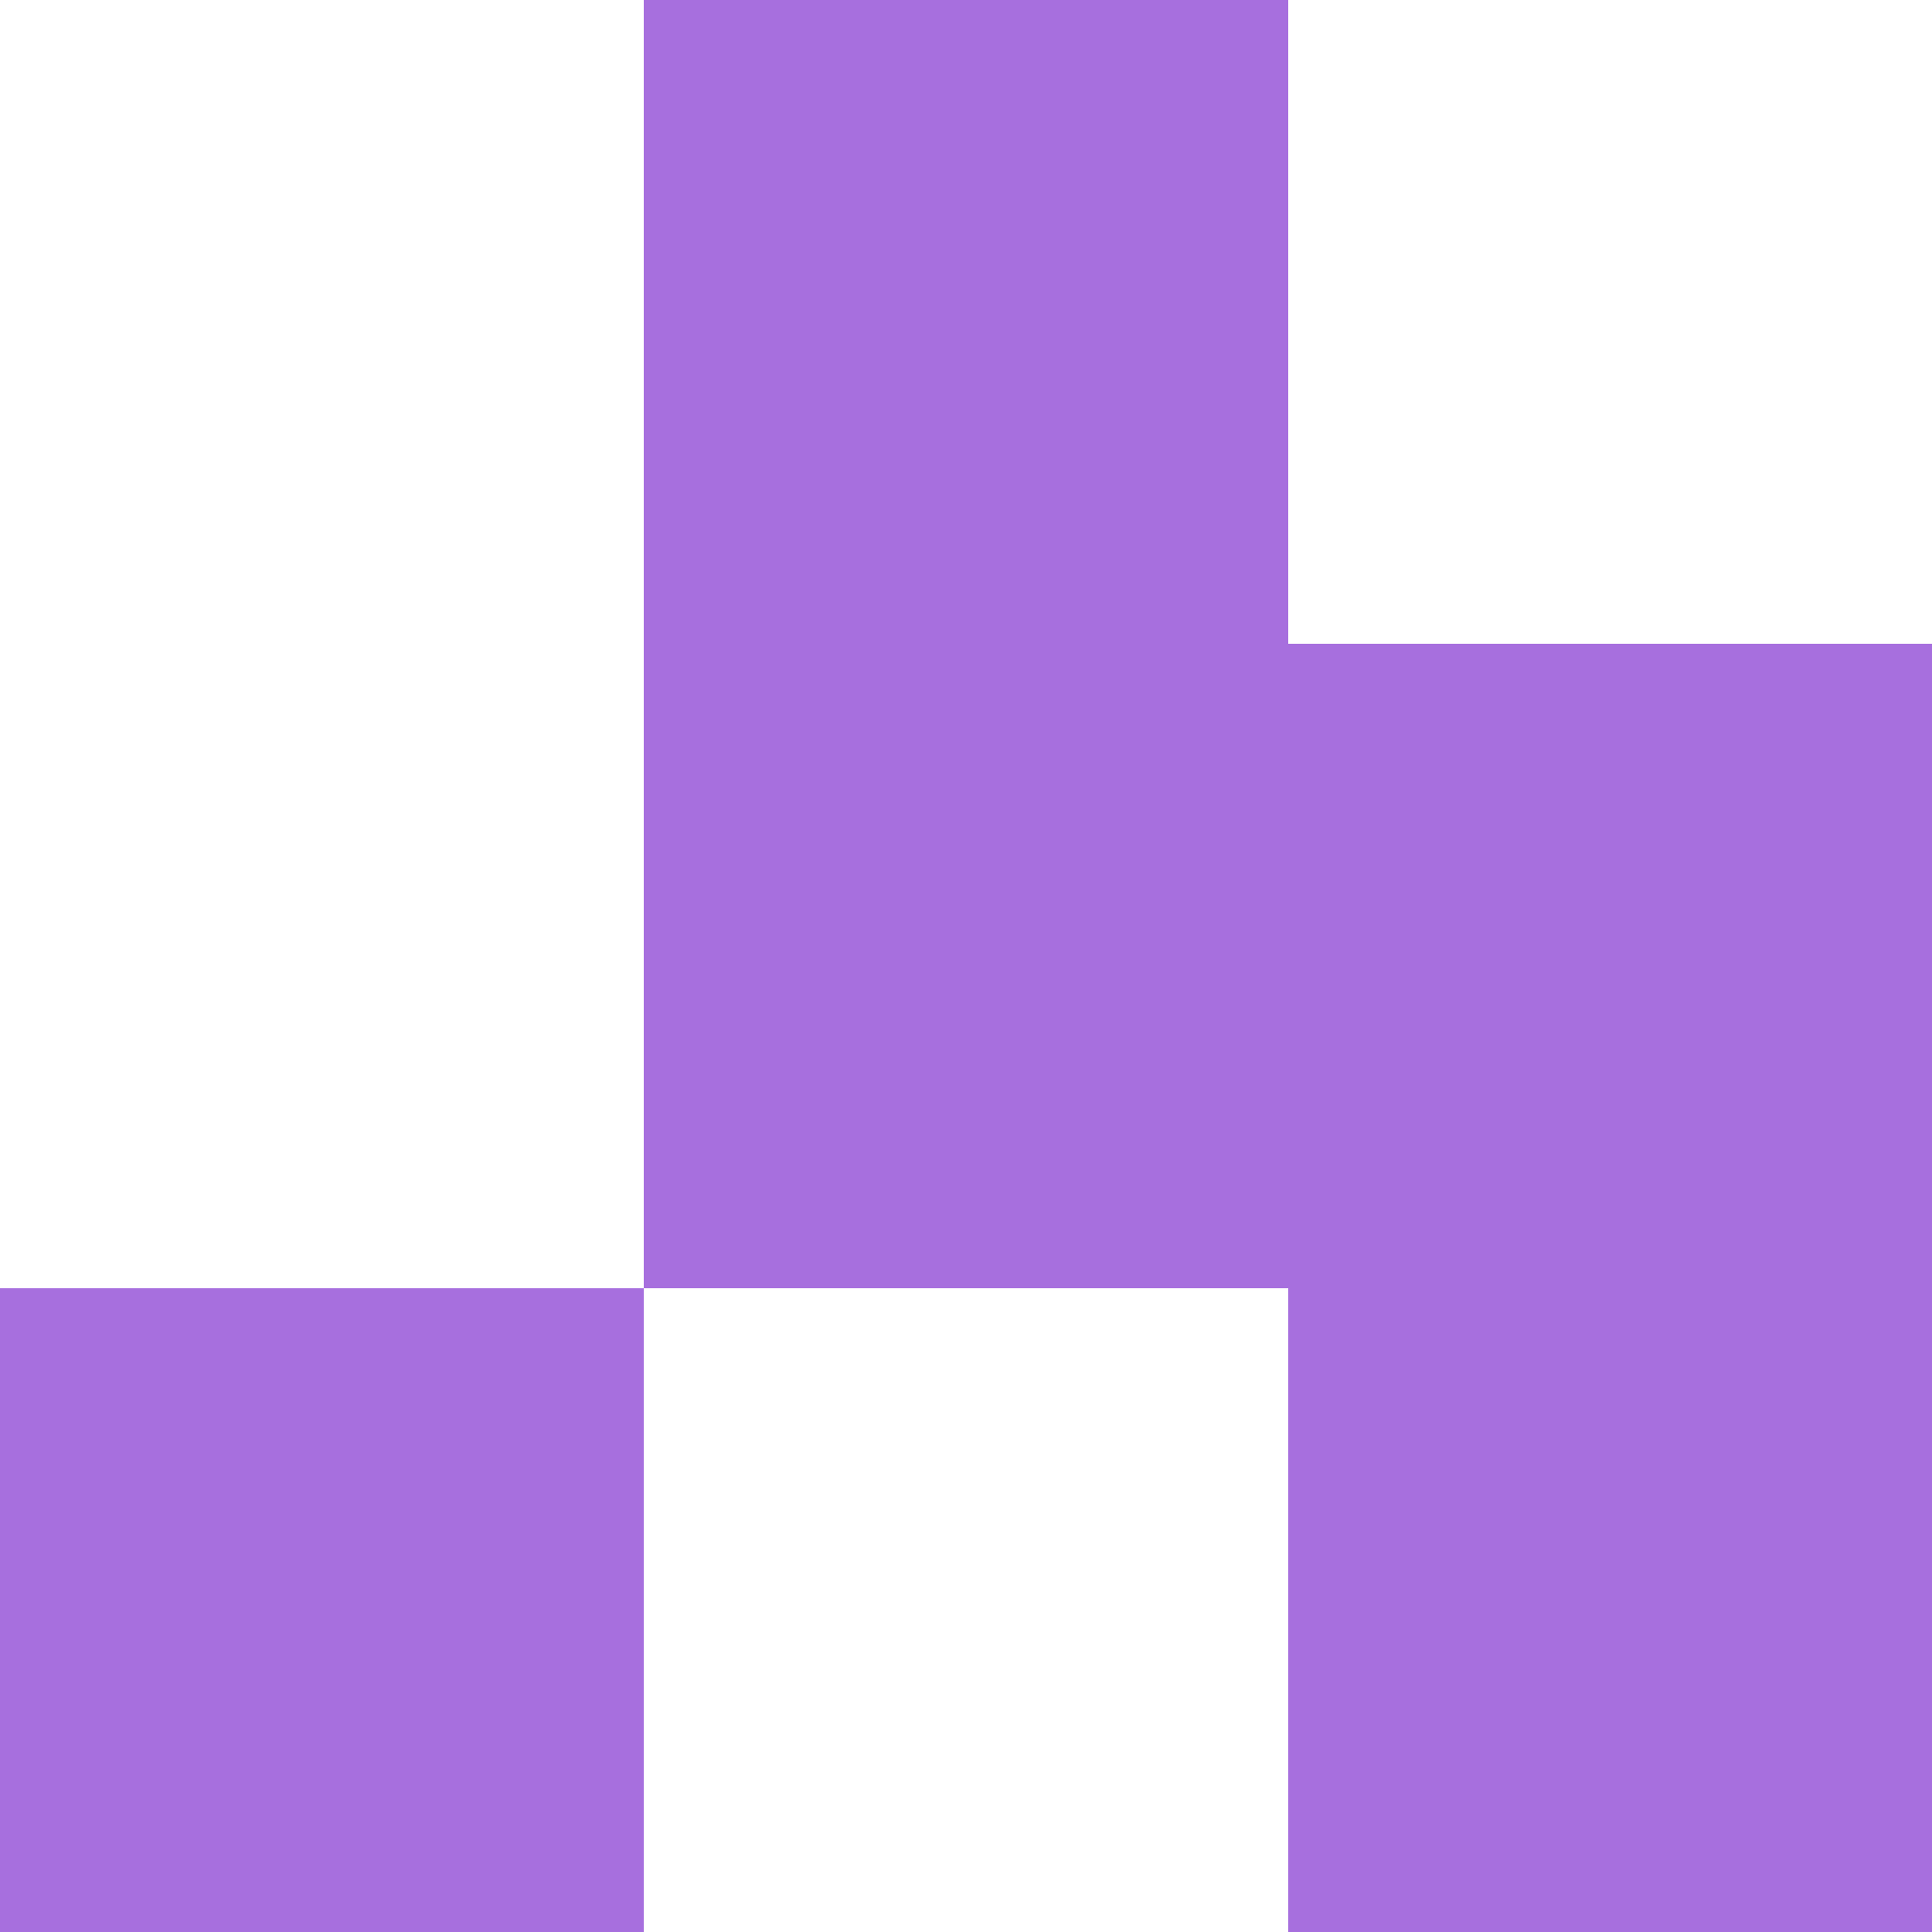
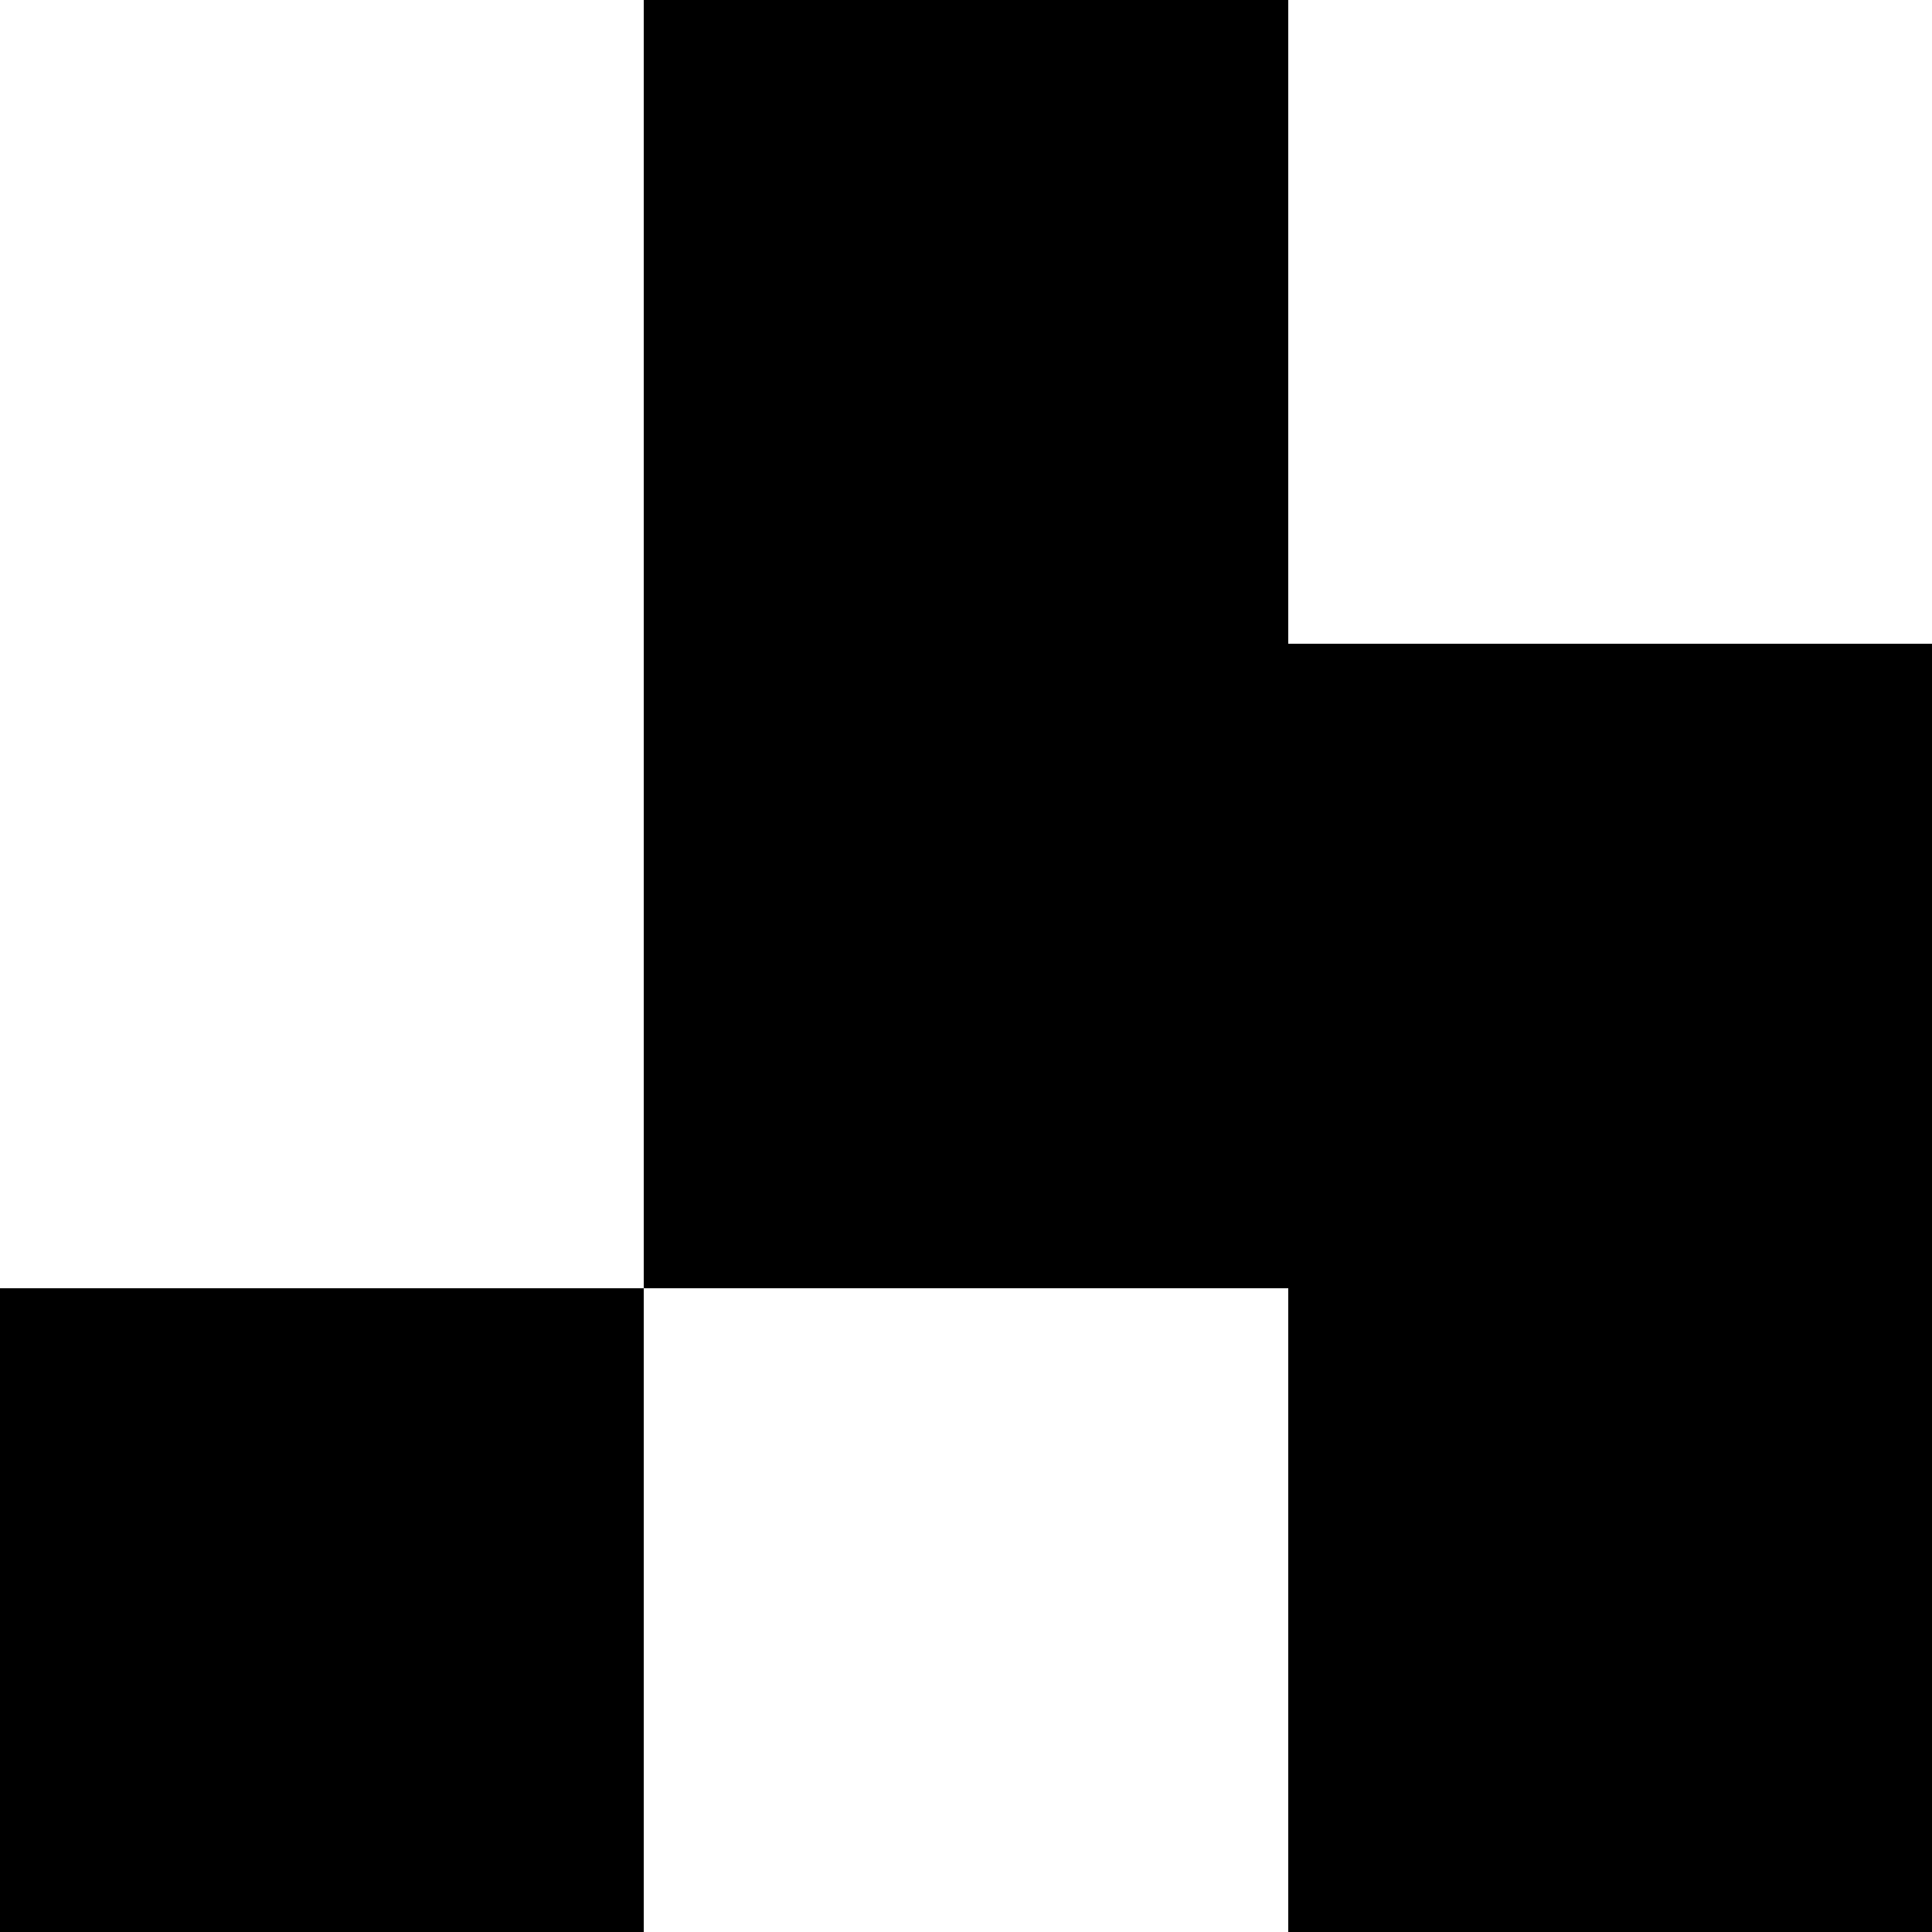
<svg xmlns="http://www.w3.org/2000/svg" viewBox="0 0 192 192">
-   <g fill="#A76FDE" shape-rendering="crispEdges">
+   <g fill="oklch(0.552 0.248 256.83)" shape-rendering="crispEdges">
    <rect x="0" y="128" width="64" height="64" />
    <rect x="64" y="0" width="64" height="128" />
    <rect x="128" y="64" width="64" height="128" />
  </g>
</svg>
